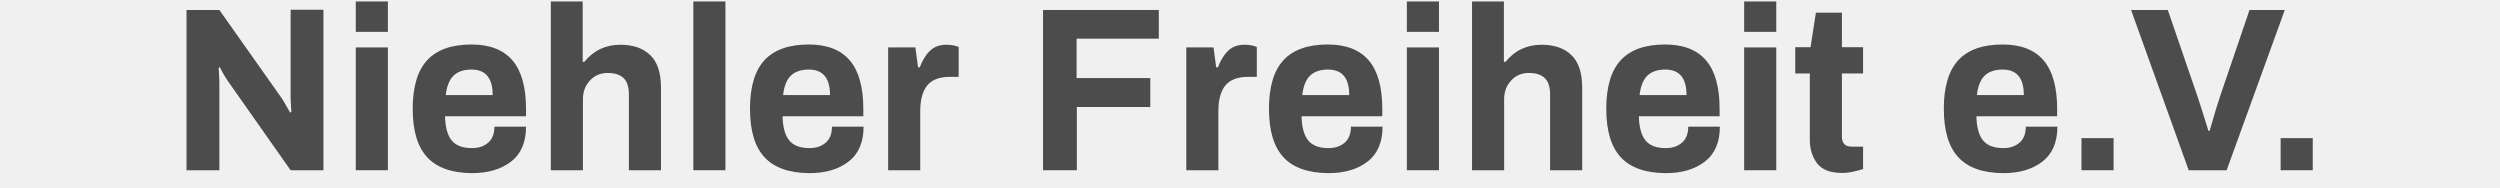
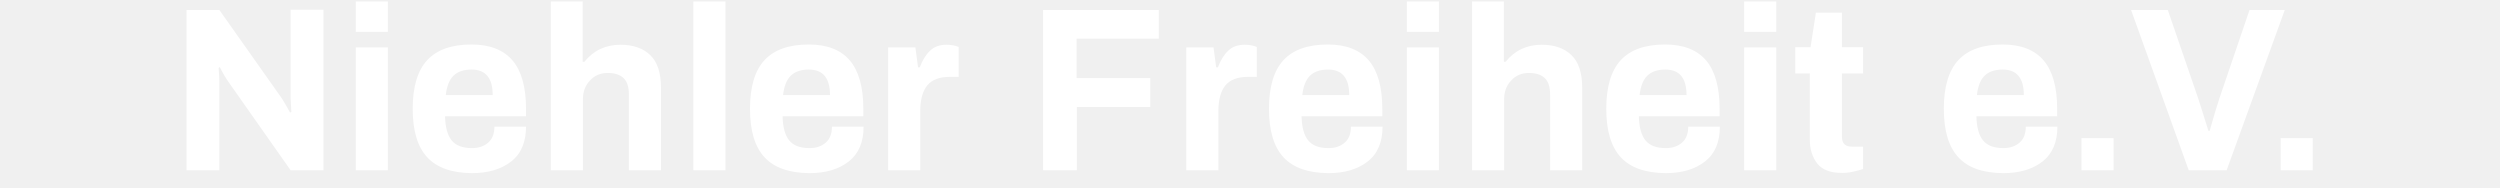
<svg xmlns="http://www.w3.org/2000/svg" width="200px" height="15px" viewBox="0 0 200 15" version="1.1">
  <g id="Page-1" stroke="none" stroke-width="1" fill="none" fill-rule="evenodd">
    <g id="Group">
      <rect id="Rectangle" x="0" y="0.117" width="200" height="14.553" />
-       <path d="M14.922,0.798 L17.549,0.798 L22.471,7.763 C22.626,7.977 22.86,8.385 23.21,9.008 L23.307,8.949 L23.249,7.86 L23.249,0.778 L25.875,0.778 L25.875,13.619 L23.249,13.619 L18.307,6.595 C18.074,6.265 17.821,5.856 17.588,5.37 L17.49,5.428 C17.529,5.973 17.549,6.342 17.549,6.556 L17.549,13.619 L14.922,13.619 L14.922,0.798 Z" id="Path" fill="#4C4C4C" fill-rule="nonzero" />
-       <path d="M28.463,0.117 L31.031,0.117 L31.031,2.549 L28.463,2.549 L28.463,0.117 Z M28.463,3.794 L31.031,3.794 L31.031,13.619 L28.463,13.619 L28.463,3.794 Z" id="Shape" fill="#4C4C4C" fill-rule="nonzero" />
-       <path d="M34.183,12.588 C33.405,11.751 33.016,10.467 33.016,8.696 C33.016,6.946 33.405,5.642 34.183,4.805 C34.961,3.969 36.148,3.56 37.724,3.56 C39.183,3.56 40.272,3.988 40.992,4.825 C41.712,5.661 42.082,6.965 42.082,8.696 L42.082,9.3 L35.603,9.3 C35.623,10.175 35.798,10.817 36.128,11.226 C36.459,11.634 36.984,11.848 37.763,11.848 C38.307,11.848 38.735,11.693 39.066,11.401 C39.397,11.109 39.553,10.681 39.553,10.136 L42.082,10.136 C42.082,11.362 41.693,12.296 40.895,12.918 C40.097,13.541 39.047,13.852 37.743,13.852 C36.148,13.833 34.961,13.424 34.183,12.588 Z M39.416,7.607 C39.416,6.245 38.852,5.564 37.724,5.564 C37.082,5.564 36.595,5.739 36.265,6.07 C35.934,6.401 35.739,6.926 35.661,7.607 L39.416,7.607 Z" id="Shape" fill="#4C4C4C" fill-rule="nonzero" />
-       <path d="M44.047,0.117 L46.615,0.117 L46.615,4.942 L46.751,4.942 C47.49,4.027 48.463,3.58 49.63,3.58 C50.642,3.58 51.44,3.852 52.004,4.397 C52.588,4.942 52.879,5.817 52.879,7.023 L52.879,13.619 L50.311,13.619 L50.311,7.568 C50.311,6.965 50.175,6.518 49.883,6.245 C49.591,5.973 49.183,5.837 48.619,5.837 C48.054,5.837 47.568,6.031 47.198,6.44 C46.809,6.848 46.634,7.354 46.634,7.938 L46.634,13.619 L44.066,13.619 L44.066,0.117 L44.047,0.117 Z" id="Path" fill="#4C4C4C" fill-rule="nonzero" />
-       <polygon id="Path" fill="#4C4C4C" fill-rule="nonzero" points="55.467 0.117 58.035 0.117 58.035 13.619 55.467 13.619" />
-       <path d="M61.167,12.588 C60.389,11.751 60,10.467 60,8.696 C60,6.946 60.389,5.642 61.167,4.805 C61.946,3.969 63.132,3.56 64.708,3.56 C66.167,3.56 67.257,3.988 67.977,4.825 C68.696,5.661 69.066,6.965 69.066,8.696 L69.066,9.3 L62.607,9.3 C62.626,10.175 62.802,10.817 63.132,11.226 C63.463,11.634 63.988,11.848 64.767,11.848 C65.311,11.848 65.739,11.693 66.07,11.401 C66.401,11.109 66.556,10.681 66.556,10.136 L69.086,10.136 C69.086,11.362 68.696,12.296 67.899,12.918 C67.101,13.541 66.051,13.852 64.747,13.852 C63.132,13.833 61.946,13.424 61.167,12.588 Z M66.401,7.607 C66.401,6.245 65.837,5.564 64.708,5.564 C64.066,5.564 63.58,5.739 63.249,6.07 C62.918,6.401 62.724,6.926 62.646,7.607 L66.401,7.607 Z" id="Shape" fill="#4C4C4C" fill-rule="nonzero" />
-       <path d="M71.051,3.794 L73.23,3.794 L73.444,5.389 L73.58,5.389 C73.794,4.825 74.066,4.377 74.397,4.066 C74.728,3.735 75.175,3.58 75.72,3.58 C76.089,3.58 76.401,3.638 76.693,3.755 L76.693,6.148 L75.992,6.148 C75.156,6.148 74.553,6.381 74.183,6.829 C73.813,7.276 73.619,7.977 73.619,8.891 L73.619,13.619 L71.051,13.619 L71.051,3.794 Z" id="Path" fill="#4C4C4C" fill-rule="nonzero" />
-       <polygon id="Path" fill="#4C4C4C" fill-rule="nonzero" points="83.424 0.798 92.704 0.798 92.704 3.093 86.128 3.093 86.128 6.245 92.023 6.245 92.023 8.56 86.148 8.56 86.148 13.619 83.444 13.619 83.444 0.798" />
-       <path d="M94.903,3.794 L97.082,3.794 L97.296,5.389 L97.432,5.389 C97.646,4.825 97.918,4.377 98.249,4.066 C98.58,3.735 99.027,3.58 99.572,3.58 C99.942,3.58 100.253,3.638 100.545,3.755 L100.545,6.148 L99.844,6.148 C99.008,6.148 98.405,6.381 98.035,6.829 C97.665,7.276 97.471,7.977 97.471,8.891 L97.471,13.619 L94.903,13.619 L94.903,3.794 L94.903,3.794 Z" id="Path" fill="#4C4C4C" fill-rule="nonzero" />
-       <path d="M102.685,12.588 C101.907,11.751 101.518,10.467 101.518,8.696 C101.518,6.946 101.907,5.642 102.685,4.805 C103.463,3.969 104.65,3.56 106.226,3.56 C107.685,3.56 108.774,3.988 109.494,4.825 C110.214,5.661 110.584,6.965 110.584,8.696 L110.584,9.3 L104.125,9.3 C104.144,10.175 104.319,10.817 104.65,11.226 C104.981,11.634 105.506,11.848 106.284,11.848 C106.829,11.848 107.257,11.693 107.588,11.401 C107.918,11.109 108.074,10.681 108.074,10.136 L110.603,10.136 C110.603,11.362 110.214,12.296 109.416,12.918 C108.619,13.541 107.568,13.852 106.265,13.852 C104.65,13.833 103.463,13.424 102.685,12.588 Z M107.938,7.607 C107.938,6.245 107.374,5.564 106.245,5.564 C105.603,5.564 105.117,5.739 104.786,6.07 C104.455,6.401 104.261,6.926 104.183,7.607 L107.938,7.607 Z" id="Shape" fill="#4C4C4C" fill-rule="nonzero" />
-       <path d="M112.549,0.117 L115.117,0.117 L115.117,2.549 L112.549,2.549 L112.549,0.117 Z M112.549,3.794 L115.117,3.794 L115.117,13.619 L112.549,13.619 L112.549,3.794 Z" id="Shape" fill="#4C4C4C" fill-rule="nonzero" />
-       <path d="M117.743,0.117 L120.311,0.117 L120.311,4.942 L120.447,4.942 C121.187,4.027 122.16,3.58 123.327,3.58 C124.339,3.58 125.136,3.852 125.7,4.397 C126.284,4.942 126.576,5.817 126.576,7.023 L126.576,13.619 L124.008,13.619 L124.008,7.568 C124.008,6.965 123.872,6.518 123.58,6.245 C123.288,5.973 122.879,5.837 122.315,5.837 C121.751,5.837 121.265,6.031 120.895,6.44 C120.506,6.848 120.331,7.354 120.331,7.938 L120.331,13.619 L117.763,13.619 L117.763,0.117 L117.743,0.117 Z" id="Path" fill="#4C4C4C" fill-rule="nonzero" />
-       <path d="M129.669,12.588 C128.891,11.751 128.502,10.467 128.502,8.696 C128.502,6.946 128.891,5.642 129.669,4.805 C130.447,3.969 131.634,3.56 133.21,3.56 C134.669,3.56 135.759,3.988 136.479,4.825 C137.198,5.661 137.568,6.965 137.568,8.696 L137.568,9.3 L131.109,9.3 C131.128,10.175 131.304,10.817 131.634,11.226 C131.965,11.634 132.49,11.848 133.268,11.848 C133.813,11.848 134.241,11.693 134.572,11.401 C134.903,11.109 135.058,10.681 135.058,10.136 L137.588,10.136 C137.588,11.362 137.198,12.296 136.401,12.918 C135.603,13.541 134.553,13.852 133.249,13.852 C131.634,13.833 130.447,13.424 129.669,12.588 Z M134.922,7.607 C134.922,6.245 134.358,5.564 133.23,5.564 C132.588,5.564 132.101,5.739 131.77,6.07 C131.44,6.401 131.245,6.926 131.167,7.607 L134.922,7.607 Z" id="Shape" fill="#4C4C4C" fill-rule="nonzero" />
-       <path d="M139.533,0.117 L142.101,0.117 L142.101,2.549 L139.533,2.549 L139.533,0.117 Z M139.533,3.794 L142.101,3.794 L142.101,13.619 L139.533,13.619 L139.533,3.794 Z" id="Shape" fill="#4C4C4C" fill-rule="nonzero" />
-       <path d="M145.389,13.093 C145,12.588 144.786,11.965 144.786,11.206 L144.786,5.875 L143.619,5.875 L143.619,3.774 L144.844,3.774 L145.272,1.012 L147.354,1.012 L147.354,3.774 L149.047,3.774 L149.047,5.875 L147.354,5.875 L147.354,10.934 C147.354,11.479 147.626,11.732 148.152,11.732 L149.047,11.732 L149.047,13.521 C148.833,13.599 148.58,13.658 148.249,13.735 C147.918,13.813 147.626,13.833 147.354,13.833 C146.459,13.833 145.798,13.599 145.389,13.093 Z" id="Path" fill="#4C4C4C" fill-rule="nonzero" />
-       <path d="M156.673,12.588 C155.895,11.751 155.506,10.467 155.506,8.696 C155.506,6.946 155.895,5.642 156.673,4.805 C157.451,3.969 158.638,3.56 160.214,3.56 C161.673,3.56 162.763,3.988 163.482,4.825 C164.202,5.661 164.572,6.965 164.572,8.696 L164.572,9.3 L158.113,9.3 C158.132,10.175 158.307,10.817 158.638,11.226 C158.969,11.634 159.494,11.848 160.272,11.848 C160.817,11.848 161.245,11.693 161.576,11.401 C161.907,11.109 162.062,10.681 162.062,10.136 L164.591,10.136 C164.591,11.362 164.202,12.296 163.405,12.918 C162.607,13.541 161.556,13.852 160.253,13.852 C158.619,13.833 157.451,13.424 156.673,12.588 Z M161.907,7.607 C161.907,6.245 161.342,5.564 160.214,5.564 C159.572,5.564 159.086,5.739 158.755,6.07 C158.424,6.401 158.23,6.926 158.152,7.607 L161.907,7.607 Z" id="Shape" fill="#4C4C4C" fill-rule="nonzero" />
-       <polygon id="Path" fill="#4C4C4C" fill-rule="nonzero" points="166.518 11.051 169.086 11.051 169.086 13.619 166.518 13.619" />
-       <path d="M170.486,0.798 L173.424,0.798 L175.837,7.821 C175.973,8.21 176.245,9.105 176.673,10.467 L176.77,10.467 C177.16,9.105 177.432,8.21 177.568,7.821 L179.961,0.798 L182.782,0.798 L178.132,13.619 L175.097,13.619 L170.486,0.798 Z" id="Path" fill="#4C4C4C" fill-rule="nonzero" />
-       <polygon id="Path" fill="#4C4C4C" fill-rule="nonzero" points="182.451 11.051 185.019 11.051 185.019 13.619 182.451 13.619" />
+       <path d="M14.922,0.798 L17.549,0.798 L22.471,7.763 C22.626,7.977 22.86,8.385 23.21,9.008 L23.307,8.949 L23.249,7.86 L23.249,0.778 L25.875,0.778 L25.875,13.619 L23.249,13.619 L18.307,6.595 C18.074,6.265 17.821,5.856 17.588,5.37 L17.49,5.428 C17.529,5.973 17.549,6.342 17.549,6.556 L17.549,13.619 L14.922,13.619 L14.922,0.798 Z" id="Path" fill="#ffffff" fill-rule="nonzero" />
+       <path d="M28.463,0.117 L31.031,0.117 L31.031,2.549 L28.463,2.549 L28.463,0.117 Z M28.463,3.794 L31.031,3.794 L31.031,13.619 L28.463,13.619 L28.463,3.794 Z" id="Shape" fill="#ffffff" fill-rule="nonzero" />
+       <path d="M34.183,12.588 C33.405,11.751 33.016,10.467 33.016,8.696 C33.016,6.946 33.405,5.642 34.183,4.805 C34.961,3.969 36.148,3.56 37.724,3.56 C39.183,3.56 40.272,3.988 40.992,4.825 C41.712,5.661 42.082,6.965 42.082,8.696 L42.082,9.3 L35.603,9.3 C35.623,10.175 35.798,10.817 36.128,11.226 C36.459,11.634 36.984,11.848 37.763,11.848 C38.307,11.848 38.735,11.693 39.066,11.401 C39.397,11.109 39.553,10.681 39.553,10.136 L42.082,10.136 C42.082,11.362 41.693,12.296 40.895,12.918 C40.097,13.541 39.047,13.852 37.743,13.852 C36.148,13.833 34.961,13.424 34.183,12.588 Z M39.416,7.607 C39.416,6.245 38.852,5.564 37.724,5.564 C37.082,5.564 36.595,5.739 36.265,6.07 C35.934,6.401 35.739,6.926 35.661,7.607 L39.416,7.607 Z" id="Shape" fill="#ffffff" fill-rule="nonzero" />
+       <path d="M44.047,0.117 L46.615,0.117 L46.615,4.942 L46.751,4.942 C47.49,4.027 48.463,3.58 49.63,3.58 C50.642,3.58 51.44,3.852 52.004,4.397 C52.588,4.942 52.879,5.817 52.879,7.023 L52.879,13.619 L50.311,13.619 L50.311,7.568 C50.311,6.965 50.175,6.518 49.883,6.245 C49.591,5.973 49.183,5.837 48.619,5.837 C48.054,5.837 47.568,6.031 47.198,6.44 C46.809,6.848 46.634,7.354 46.634,7.938 L46.634,13.619 L44.066,13.619 L44.066,0.117 L44.047,0.117 Z" id="Path" fill="#ffffff" fill-rule="nonzero" />
+       <polygon id="Path" fill="#ffffff" fill-rule="nonzero" points="55.467 0.117 58.035 0.117 58.035 13.619 55.467 13.619" />
+       <path d="M61.167,12.588 C60.389,11.751 60,10.467 60,8.696 C60,6.946 60.389,5.642 61.167,4.805 C61.946,3.969 63.132,3.56 64.708,3.56 C66.167,3.56 67.257,3.988 67.977,4.825 C68.696,5.661 69.066,6.965 69.066,8.696 L69.066,9.3 L62.607,9.3 C62.626,10.175 62.802,10.817 63.132,11.226 C63.463,11.634 63.988,11.848 64.767,11.848 C65.311,11.848 65.739,11.693 66.07,11.401 C66.401,11.109 66.556,10.681 66.556,10.136 L69.086,10.136 C69.086,11.362 68.696,12.296 67.899,12.918 C67.101,13.541 66.051,13.852 64.747,13.852 C63.132,13.833 61.946,13.424 61.167,12.588 Z M66.401,7.607 C66.401,6.245 65.837,5.564 64.708,5.564 C64.066,5.564 63.58,5.739 63.249,6.07 C62.918,6.401 62.724,6.926 62.646,7.607 L66.401,7.607 Z" id="Shape" fill="#ffffff" fill-rule="nonzero" />
+       <path d="M71.051,3.794 L73.23,3.794 L73.444,5.389 L73.58,5.389 C73.794,4.825 74.066,4.377 74.397,4.066 C74.728,3.735 75.175,3.58 75.72,3.58 C76.089,3.58 76.401,3.638 76.693,3.755 L76.693,6.148 L75.992,6.148 C75.156,6.148 74.553,6.381 74.183,6.829 C73.813,7.276 73.619,7.977 73.619,8.891 L73.619,13.619 L71.051,13.619 L71.051,3.794 Z" id="Path" fill="#ffffff" fill-rule="nonzero" />
+       <polygon id="Path" fill="#ffffff" fill-rule="nonzero" points="83.424 0.798 92.704 0.798 92.704 3.093 86.128 3.093 86.128 6.245 92.023 6.245 92.023 8.56 86.148 8.56 86.148 13.619 83.444 13.619 83.444 0.798" />
+       <path d="M94.903,3.794 L97.082,3.794 L97.296,5.389 L97.432,5.389 C97.646,4.825 97.918,4.377 98.249,4.066 C98.58,3.735 99.027,3.58 99.572,3.58 C99.942,3.58 100.253,3.638 100.545,3.755 L100.545,6.148 L99.844,6.148 C99.008,6.148 98.405,6.381 98.035,6.829 C97.665,7.276 97.471,7.977 97.471,8.891 L97.471,13.619 L94.903,13.619 L94.903,3.794 L94.903,3.794 Z" id="Path" fill="#ffffff" fill-rule="nonzero" />
+       <path d="M102.685,12.588 C101.907,11.751 101.518,10.467 101.518,8.696 C101.518,6.946 101.907,5.642 102.685,4.805 C103.463,3.969 104.65,3.56 106.226,3.56 C107.685,3.56 108.774,3.988 109.494,4.825 C110.214,5.661 110.584,6.965 110.584,8.696 L110.584,9.3 L104.125,9.3 C104.144,10.175 104.319,10.817 104.65,11.226 C104.981,11.634 105.506,11.848 106.284,11.848 C106.829,11.848 107.257,11.693 107.588,11.401 C107.918,11.109 108.074,10.681 108.074,10.136 L110.603,10.136 C110.603,11.362 110.214,12.296 109.416,12.918 C108.619,13.541 107.568,13.852 106.265,13.852 C104.65,13.833 103.463,13.424 102.685,12.588 Z M107.938,7.607 C107.938,6.245 107.374,5.564 106.245,5.564 C105.603,5.564 105.117,5.739 104.786,6.07 C104.455,6.401 104.261,6.926 104.183,7.607 L107.938,7.607 Z" id="Shape" fill="#ffffff" fill-rule="nonzero" />
+       <path d="M112.549,0.117 L115.117,0.117 L115.117,2.549 L112.549,2.549 L112.549,0.117 Z M112.549,3.794 L115.117,3.794 L115.117,13.619 L112.549,13.619 L112.549,3.794 Z" id="Shape" fill="#ffffff" fill-rule="nonzero" />
+       <path d="M117.743,0.117 L120.311,0.117 L120.311,4.942 L120.447,4.942 C121.187,4.027 122.16,3.58 123.327,3.58 C124.339,3.58 125.136,3.852 125.7,4.397 C126.284,4.942 126.576,5.817 126.576,7.023 L126.576,13.619 L124.008,13.619 L124.008,7.568 C124.008,6.965 123.872,6.518 123.58,6.245 C123.288,5.973 122.879,5.837 122.315,5.837 C121.751,5.837 121.265,6.031 120.895,6.44 C120.506,6.848 120.331,7.354 120.331,7.938 L120.331,13.619 L117.763,13.619 L117.763,0.117 L117.743,0.117 Z" id="Path" fill="#ffffff" fill-rule="nonzero" />
+       <path d="M129.669,12.588 C128.891,11.751 128.502,10.467 128.502,8.696 C128.502,6.946 128.891,5.642 129.669,4.805 C130.447,3.969 131.634,3.56 133.21,3.56 C134.669,3.56 135.759,3.988 136.479,4.825 C137.198,5.661 137.568,6.965 137.568,8.696 L137.568,9.3 L131.109,9.3 C131.128,10.175 131.304,10.817 131.634,11.226 C131.965,11.634 132.49,11.848 133.268,11.848 C133.813,11.848 134.241,11.693 134.572,11.401 C134.903,11.109 135.058,10.681 135.058,10.136 L137.588,10.136 C137.588,11.362 137.198,12.296 136.401,12.918 C135.603,13.541 134.553,13.852 133.249,13.852 C131.634,13.833 130.447,13.424 129.669,12.588 Z M134.922,7.607 C134.922,6.245 134.358,5.564 133.23,5.564 C132.588,5.564 132.101,5.739 131.77,6.07 C131.44,6.401 131.245,6.926 131.167,7.607 L134.922,7.607 Z" id="Shape" fill="#ffffff" fill-rule="nonzero" />
+       <path d="M139.533,0.117 L142.101,0.117 L142.101,2.549 L139.533,2.549 L139.533,0.117 Z M139.533,3.794 L142.101,3.794 L142.101,13.619 L139.533,13.619 L139.533,3.794 Z" id="Shape" fill="#ffffff" fill-rule="nonzero" />
+       <path d="M145.389,13.093 C145,12.588 144.786,11.965 144.786,11.206 L144.786,5.875 L143.619,5.875 L143.619,3.774 L144.844,3.774 L145.272,1.012 L147.354,1.012 L147.354,3.774 L149.047,3.774 L149.047,5.875 L147.354,5.875 L147.354,10.934 C147.354,11.479 147.626,11.732 148.152,11.732 L149.047,11.732 L149.047,13.521 C148.833,13.599 148.58,13.658 148.249,13.735 C147.918,13.813 147.626,13.833 147.354,13.833 C146.459,13.833 145.798,13.599 145.389,13.093 Z" id="Path" fill="#ffffff" fill-rule="nonzero" />
+       <path d="M156.673,12.588 C155.895,11.751 155.506,10.467 155.506,8.696 C155.506,6.946 155.895,5.642 156.673,4.805 C157.451,3.969 158.638,3.56 160.214,3.56 C161.673,3.56 162.763,3.988 163.482,4.825 C164.202,5.661 164.572,6.965 164.572,8.696 L164.572,9.3 L158.113,9.3 C158.132,10.175 158.307,10.817 158.638,11.226 C158.969,11.634 159.494,11.848 160.272,11.848 C160.817,11.848 161.245,11.693 161.576,11.401 C161.907,11.109 162.062,10.681 162.062,10.136 L164.591,10.136 C164.591,11.362 164.202,12.296 163.405,12.918 C162.607,13.541 161.556,13.852 160.253,13.852 C158.619,13.833 157.451,13.424 156.673,12.588 Z M161.907,7.607 C161.907,6.245 161.342,5.564 160.214,5.564 C159.572,5.564 159.086,5.739 158.755,6.07 C158.424,6.401 158.23,6.926 158.152,7.607 L161.907,7.607 Z" id="Shape" fill="#ffffff" fill-rule="nonzero" />
+       <polygon id="Path" fill="#ffffff" fill-rule="nonzero" points="166.518 11.051 169.086 11.051 169.086 13.619 166.518 13.619" />
+       <path d="M170.486,0.798 L173.424,0.798 L175.837,7.821 C175.973,8.21 176.245,9.105 176.673,10.467 L176.77,10.467 C177.16,9.105 177.432,8.21 177.568,7.821 L179.961,0.798 L182.782,0.798 L178.132,13.619 L175.097,13.619 L170.486,0.798 Z" id="Path" fill="#ffffff" fill-rule="nonzero" />
+       <polygon id="Path" fill="#ffffff" fill-rule="nonzero" points="182.451 11.051 185.019 11.051 185.019 13.619 182.451 13.619" />
    </g>
  </g>
</svg>
